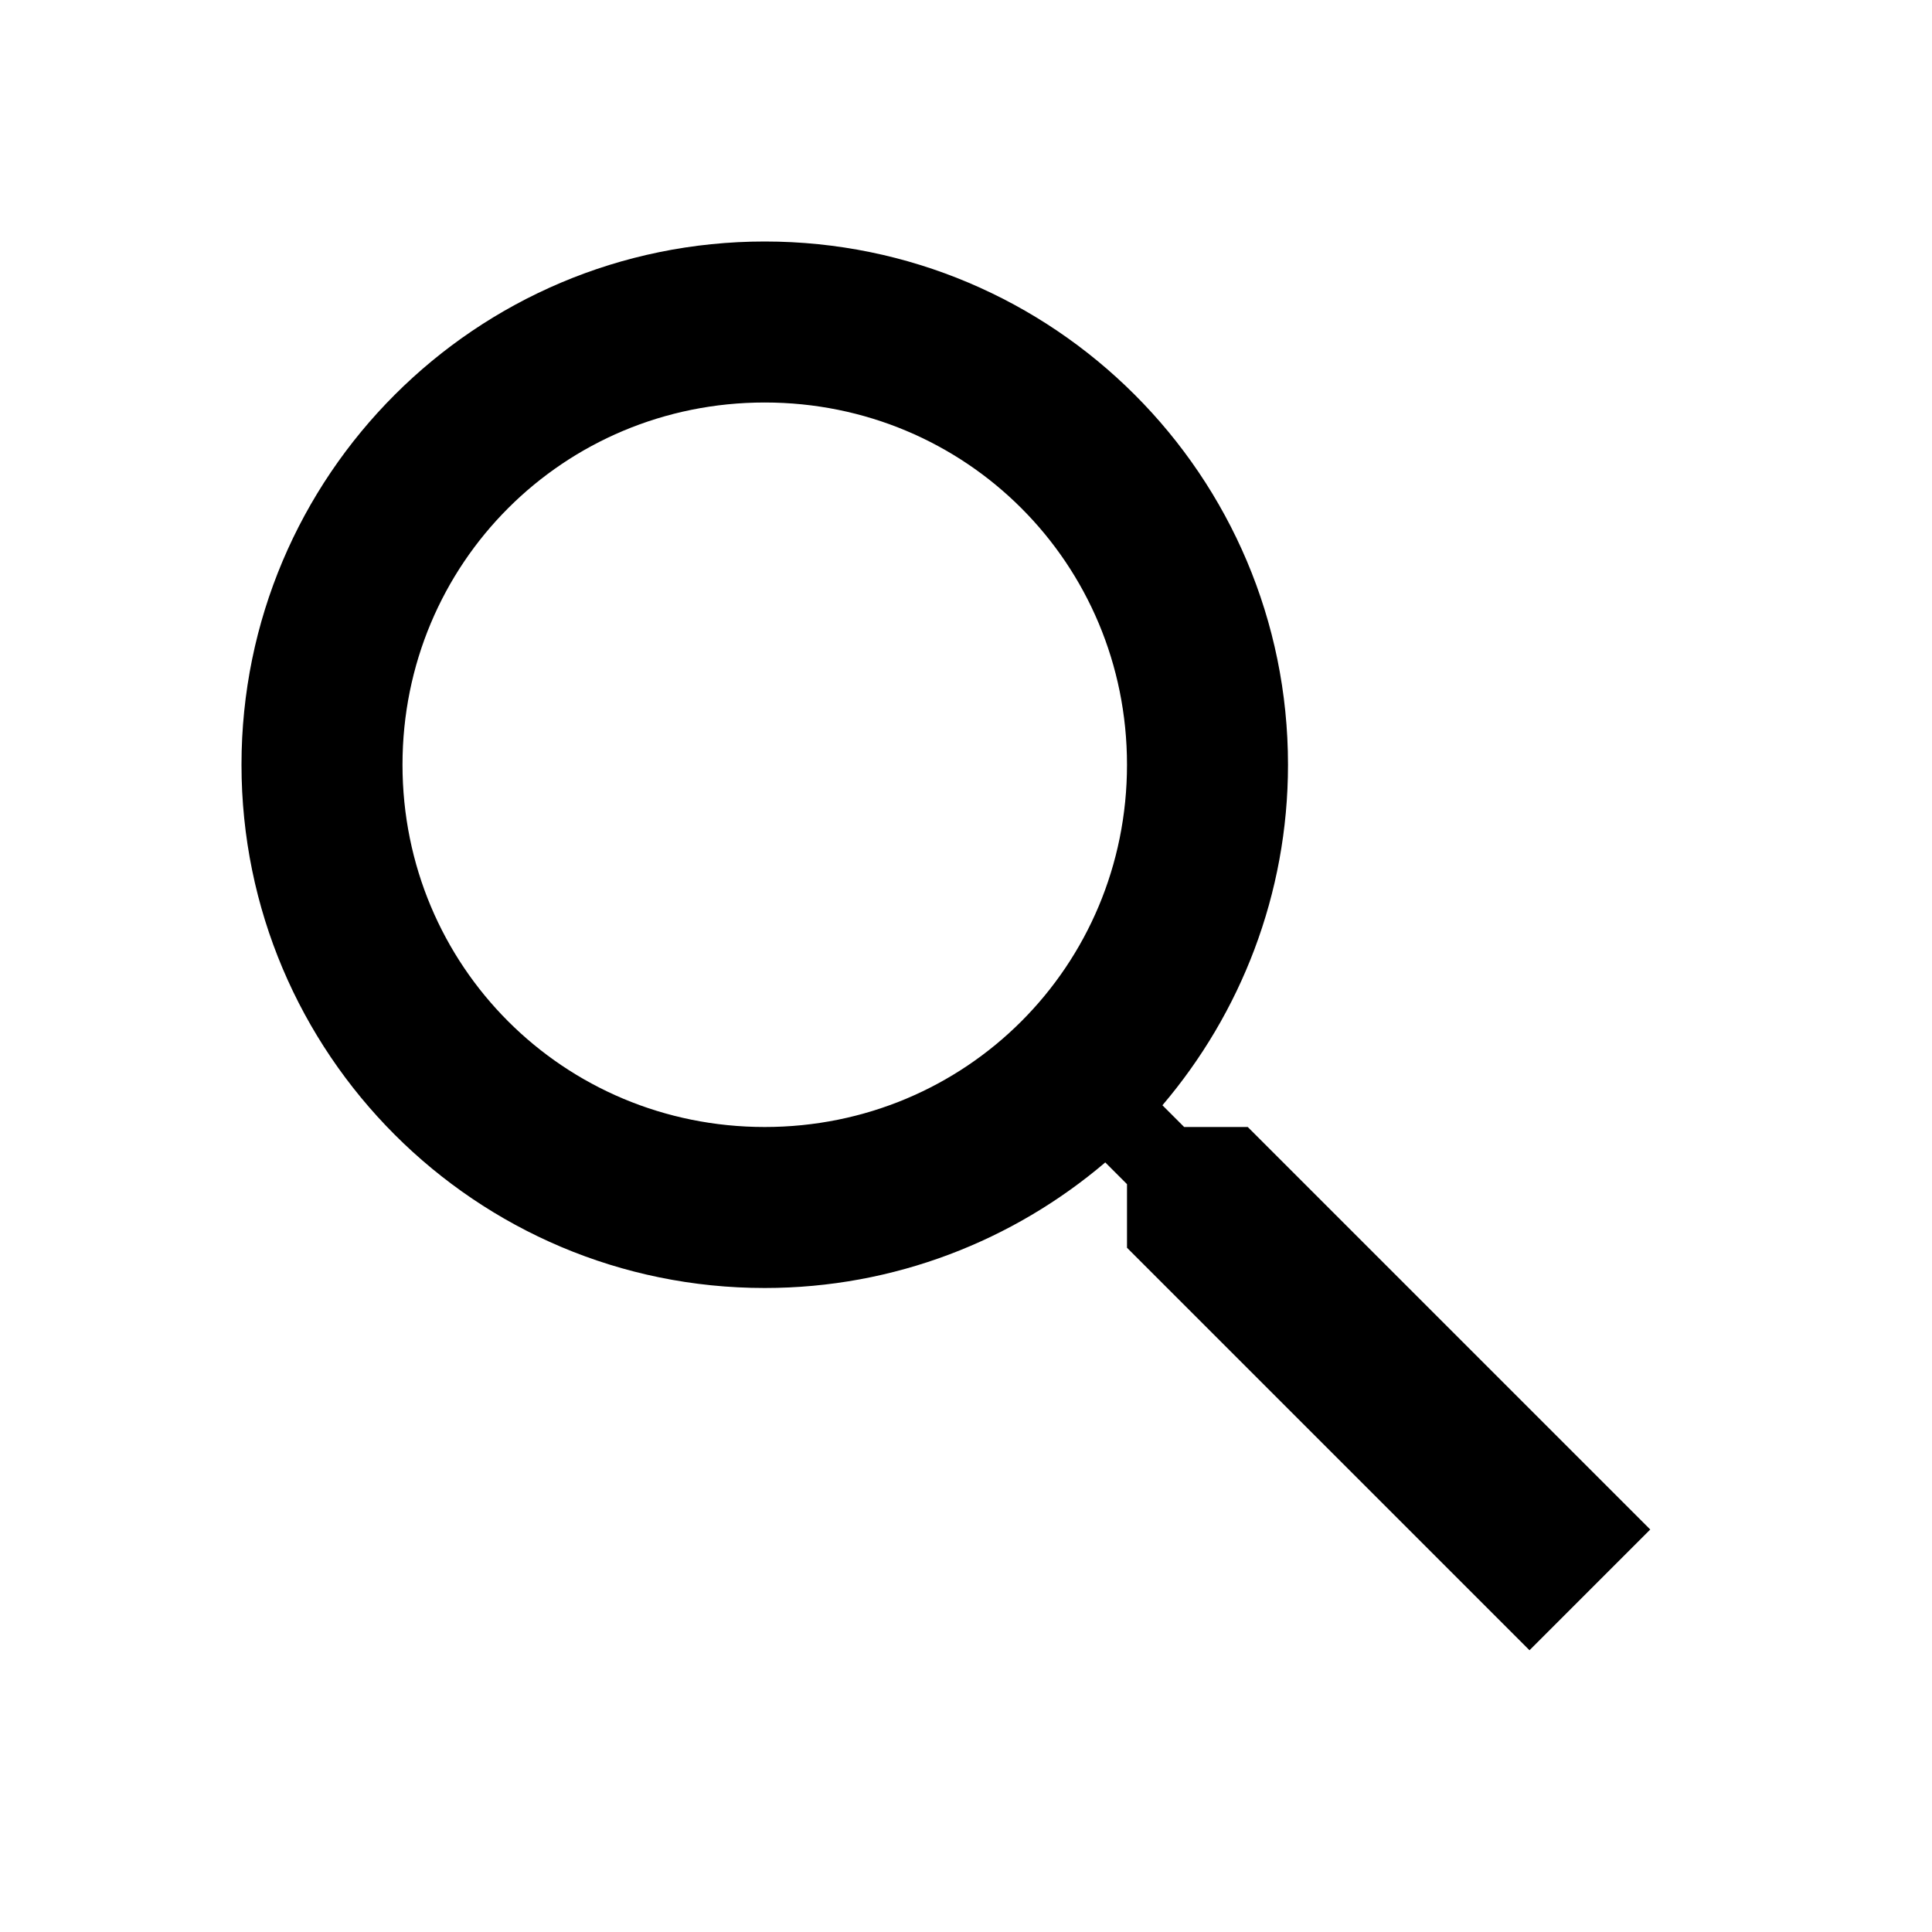
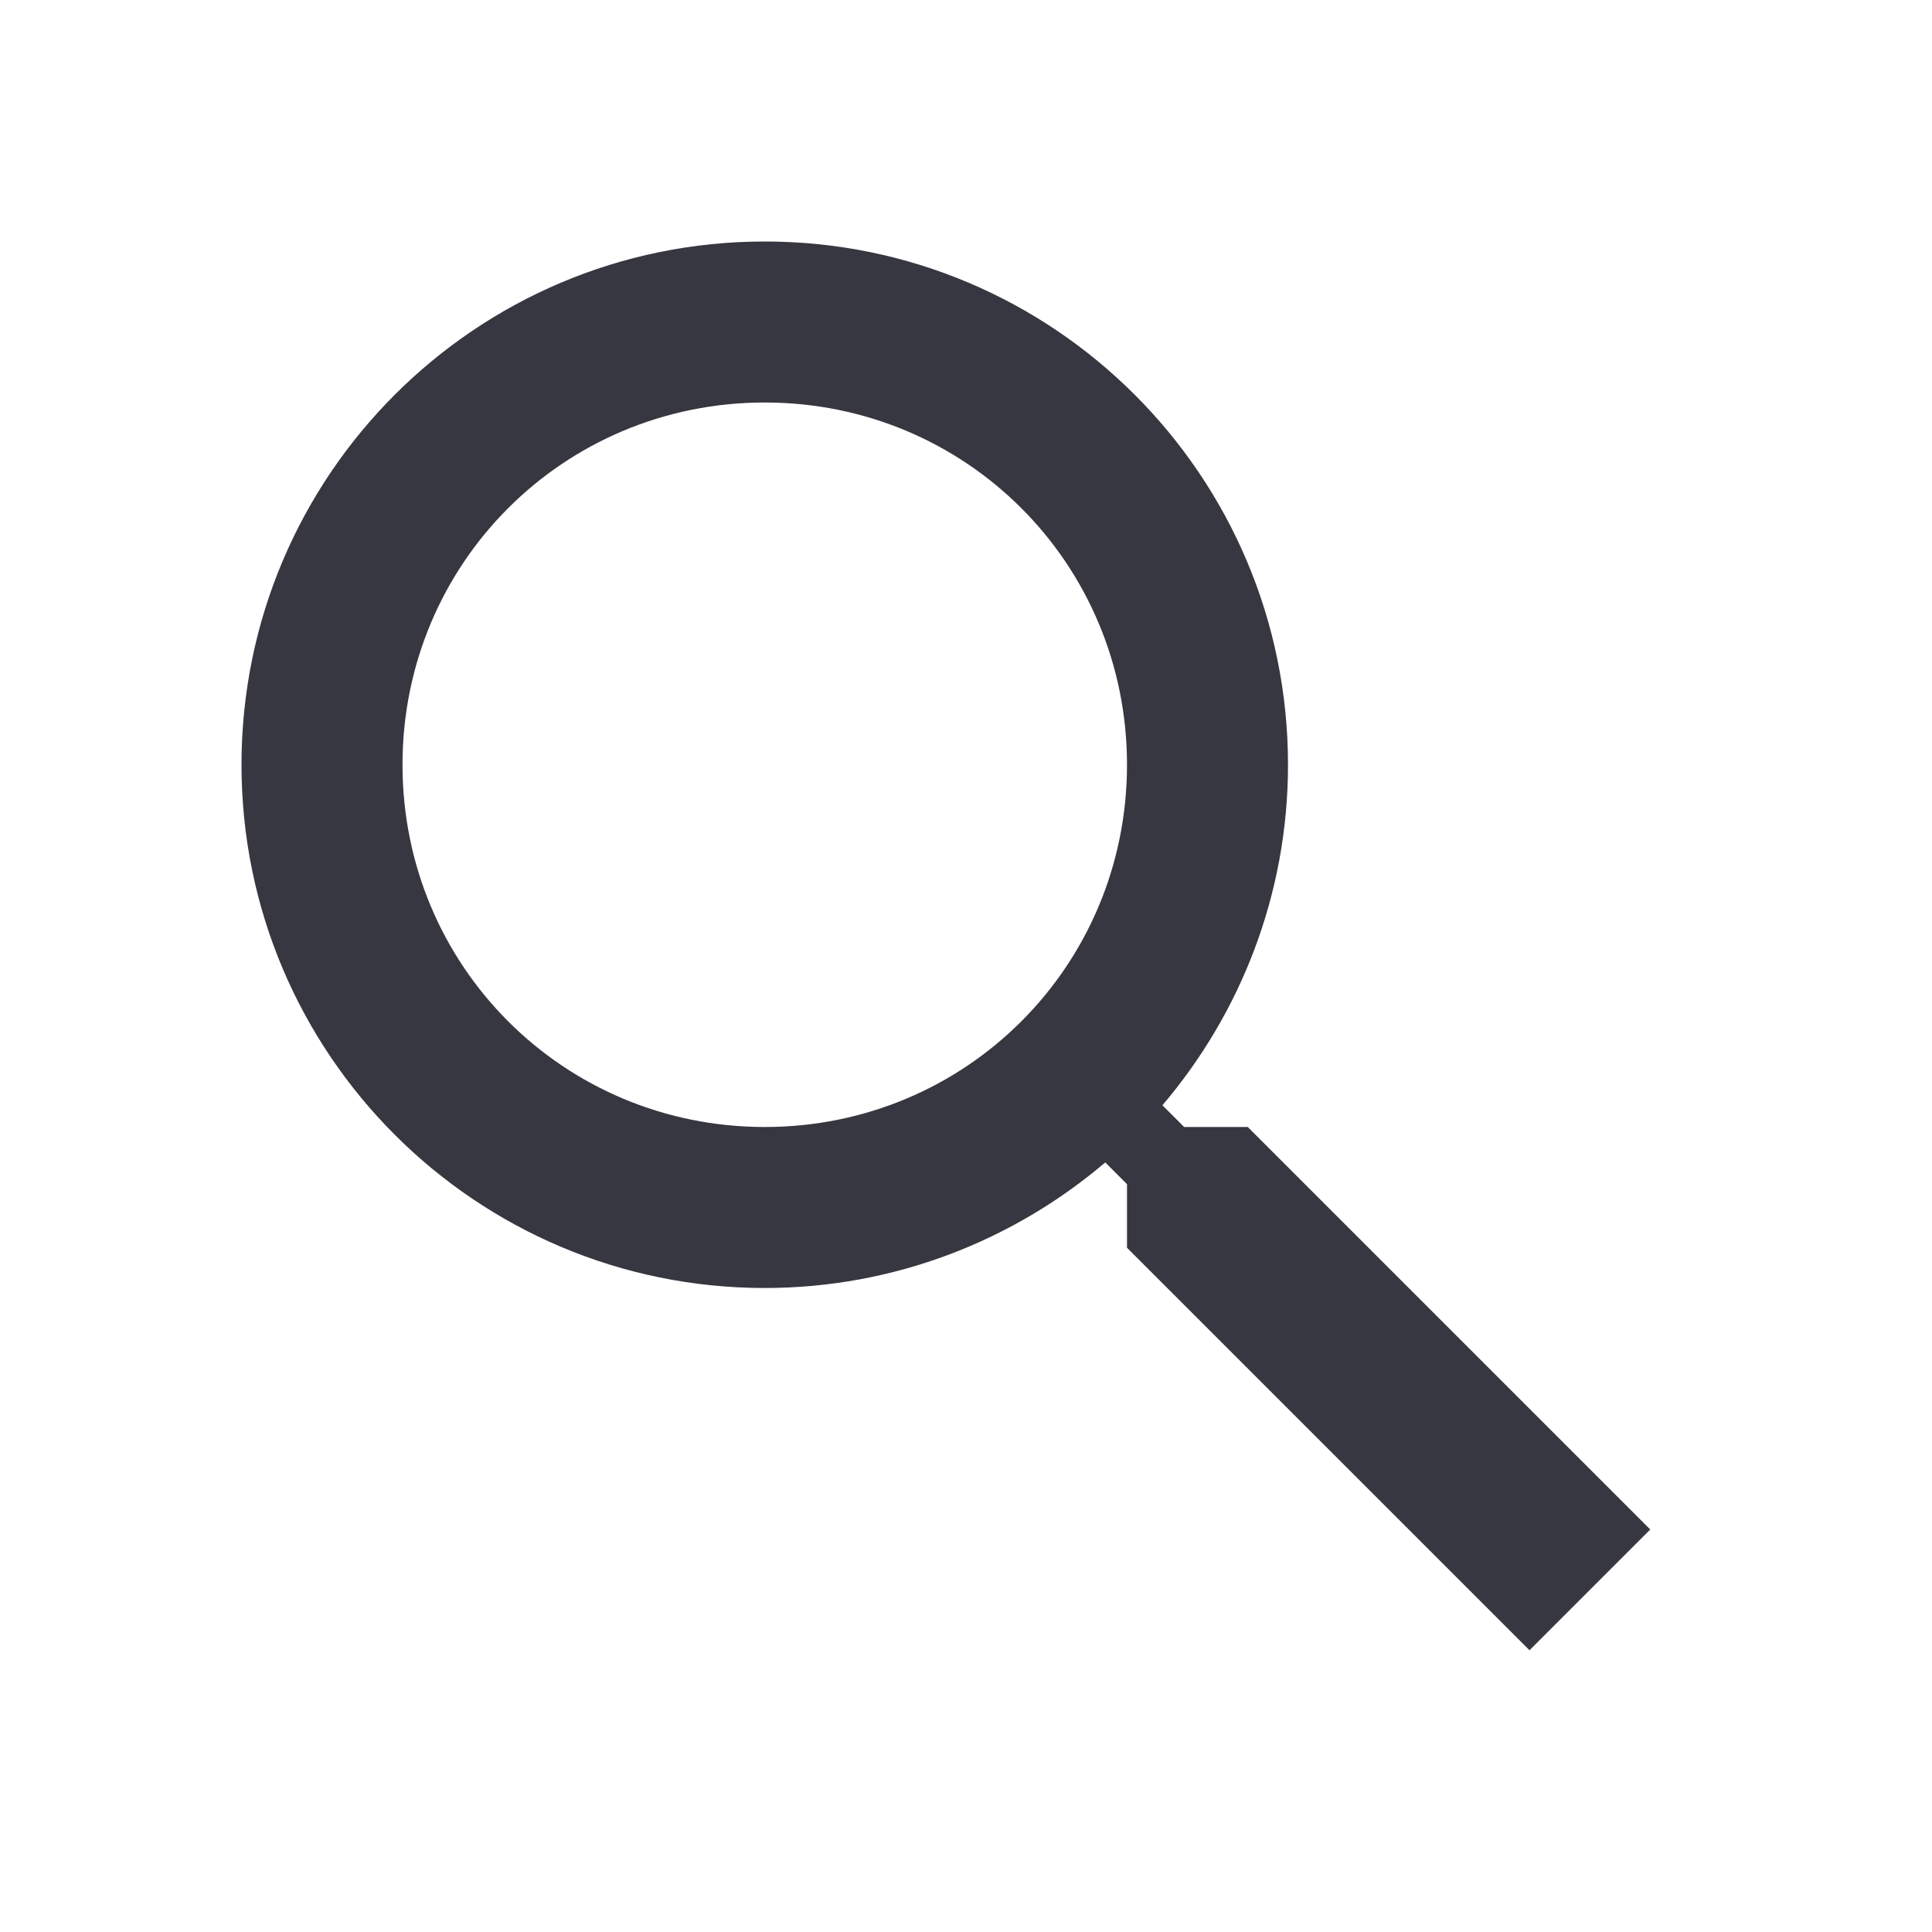
<svg xmlns="http://www.w3.org/2000/svg" viewBox="0 0 24 24">
-   <path d="M9.5,3A6.5,6.5 0 0,1 16,9.5C16,11.11 15.41,12.59 14.44,13.73L14.71,14H15.5L20.5,19L19,20.5L14,15.5V14.71L13.73,14.44C12.59,15.41 11.11,16 9.5,16A6.5,6.5 0 0,1 3,9.5A6.5,6.5 0 0,1 9.5,3M9.5,5C7,5 5,7 5,9.5C5,12 7,14 9.5,14C12,14 14,12 14,9.5C14,7 12,5 9.5,5Z" />
+   <path fill="#363740" d="M9.5,3A6.5,6.5 0 0,1 16,9.5C16,11.11 15.41,12.59 14.44,13.73L14.71,14H15.5L20.5,19L19,20.5L14,15.5V14.71L13.73,14.44C12.59,15.41 11.11,16 9.5,16A6.5,6.5 0 0,1 3,9.5A6.5,6.5 0 0,1 9.5,3M9.5,5C7,5 5,7 5,9.5C5,12 7,14 9.5,14C12,14 14,12 14,9.5C14,7 12,5 9.5,5Z" />
</svg>
